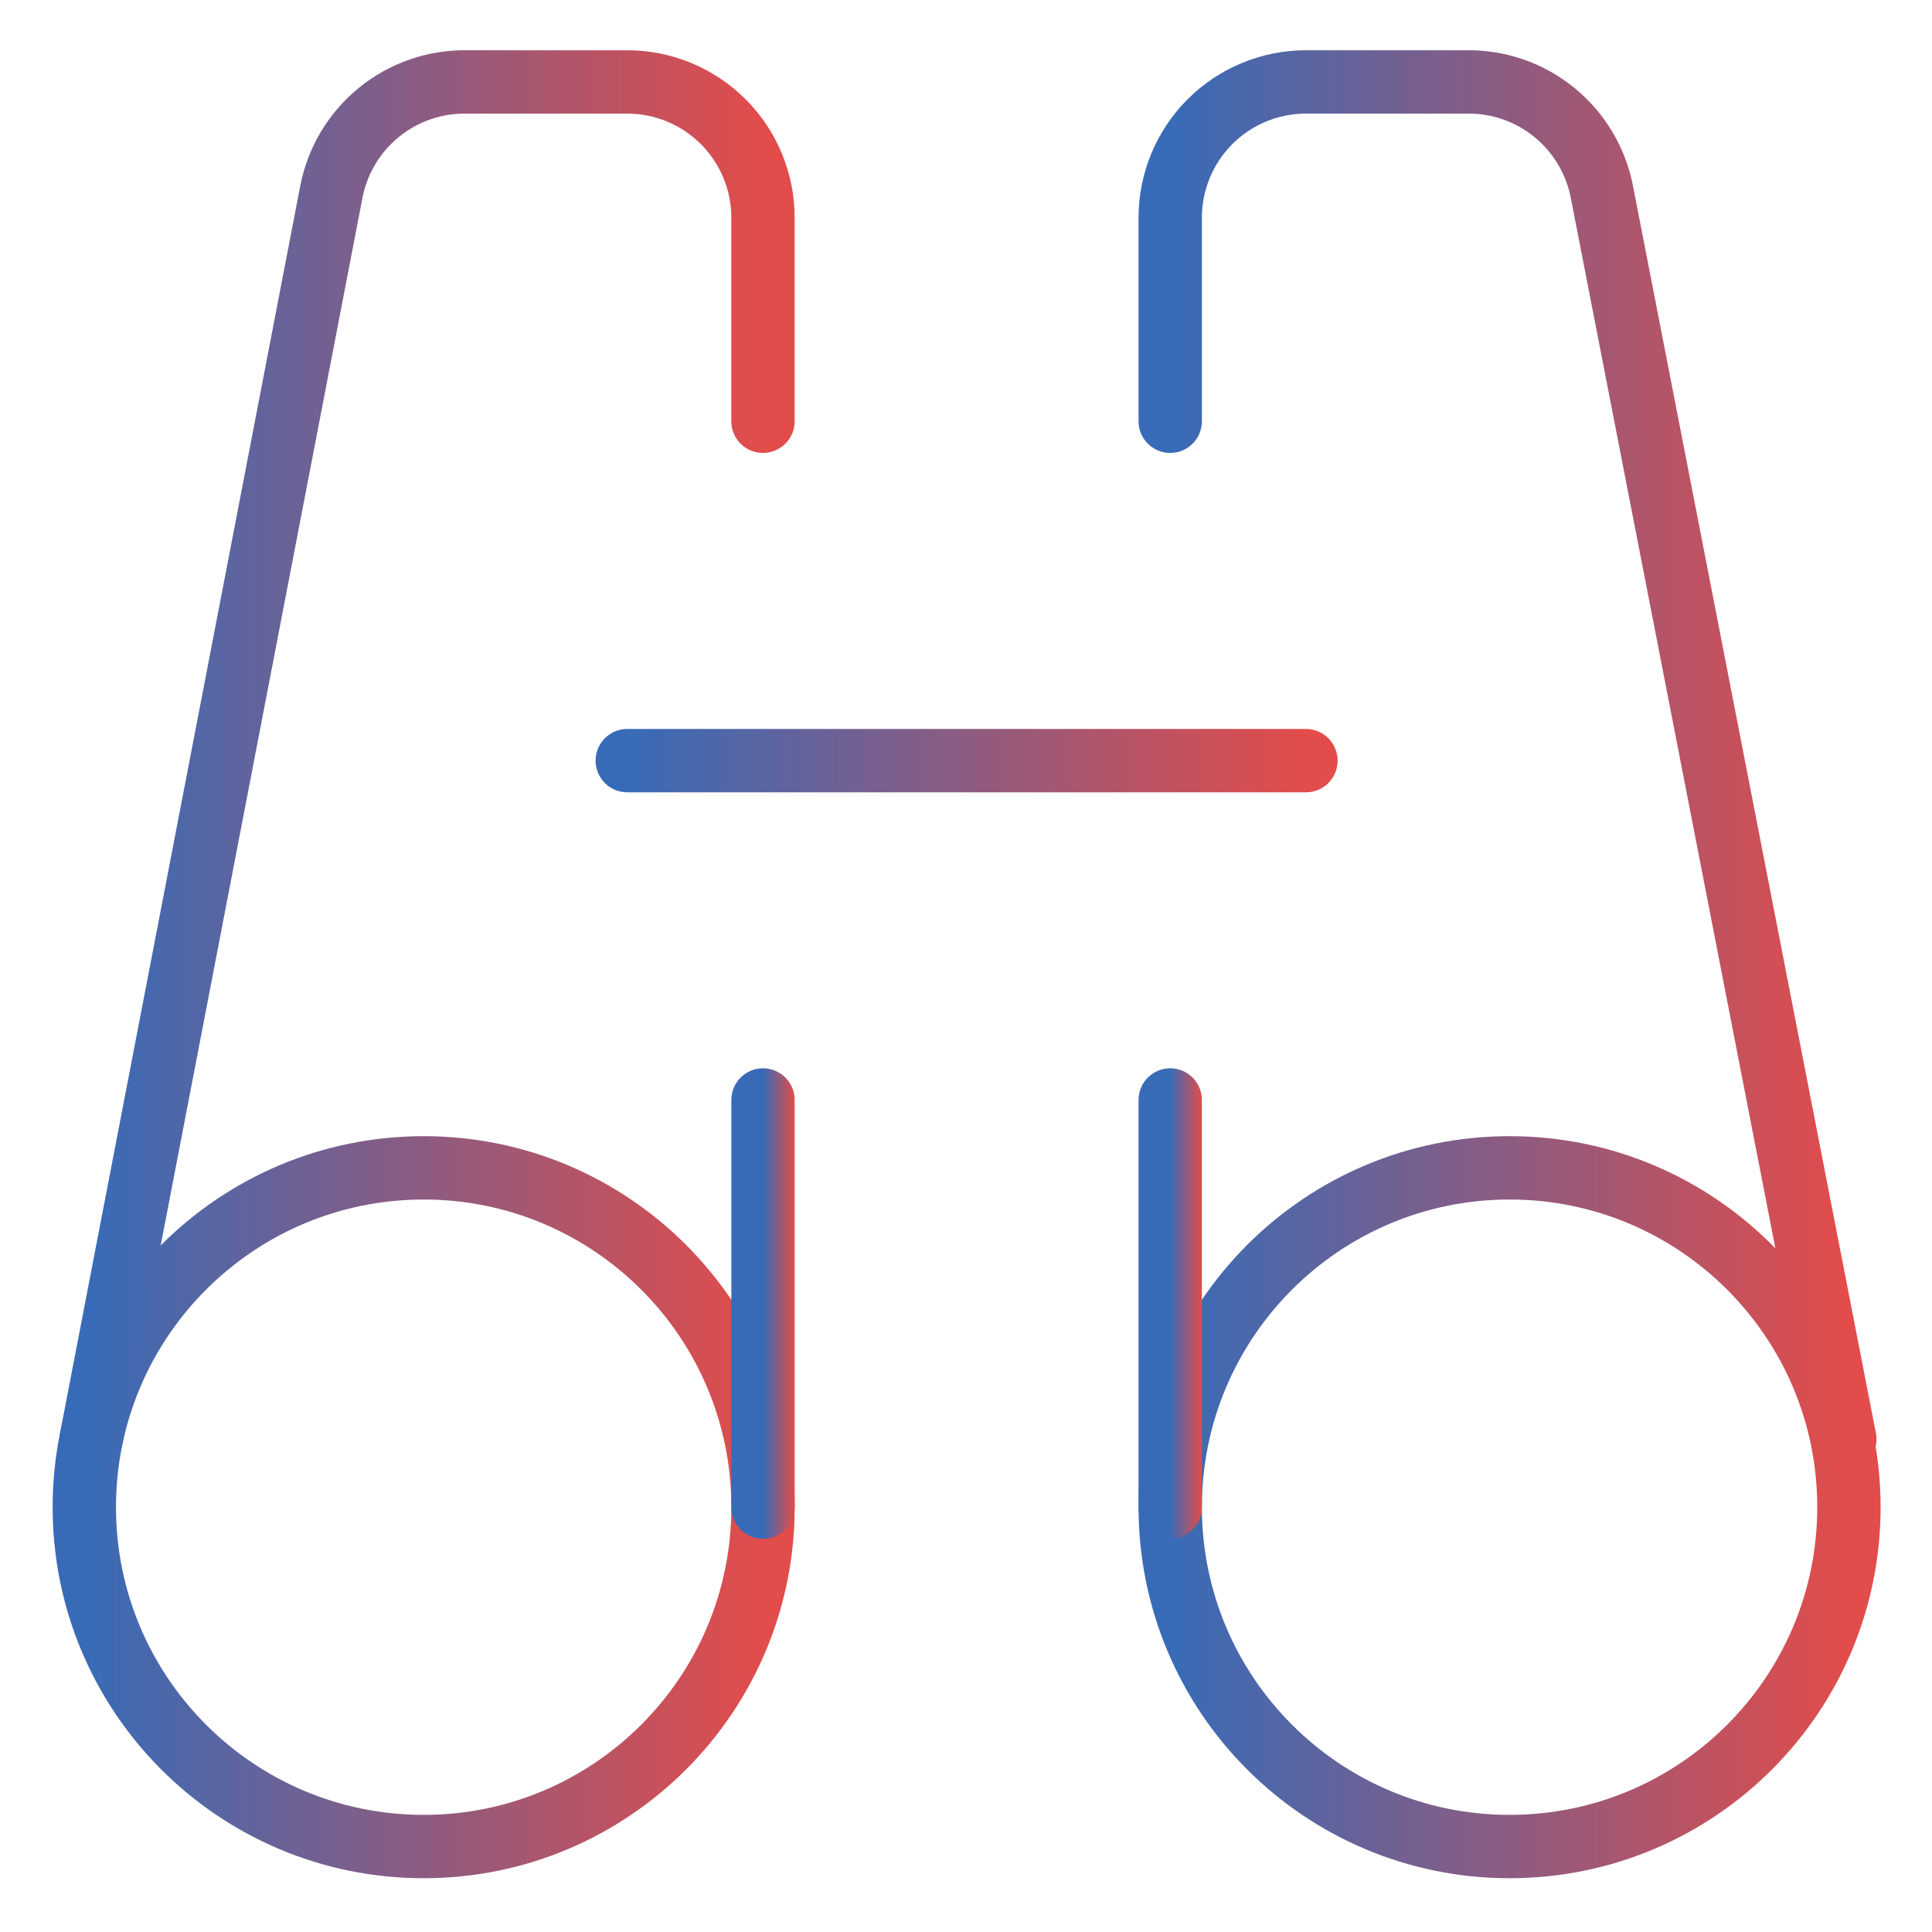
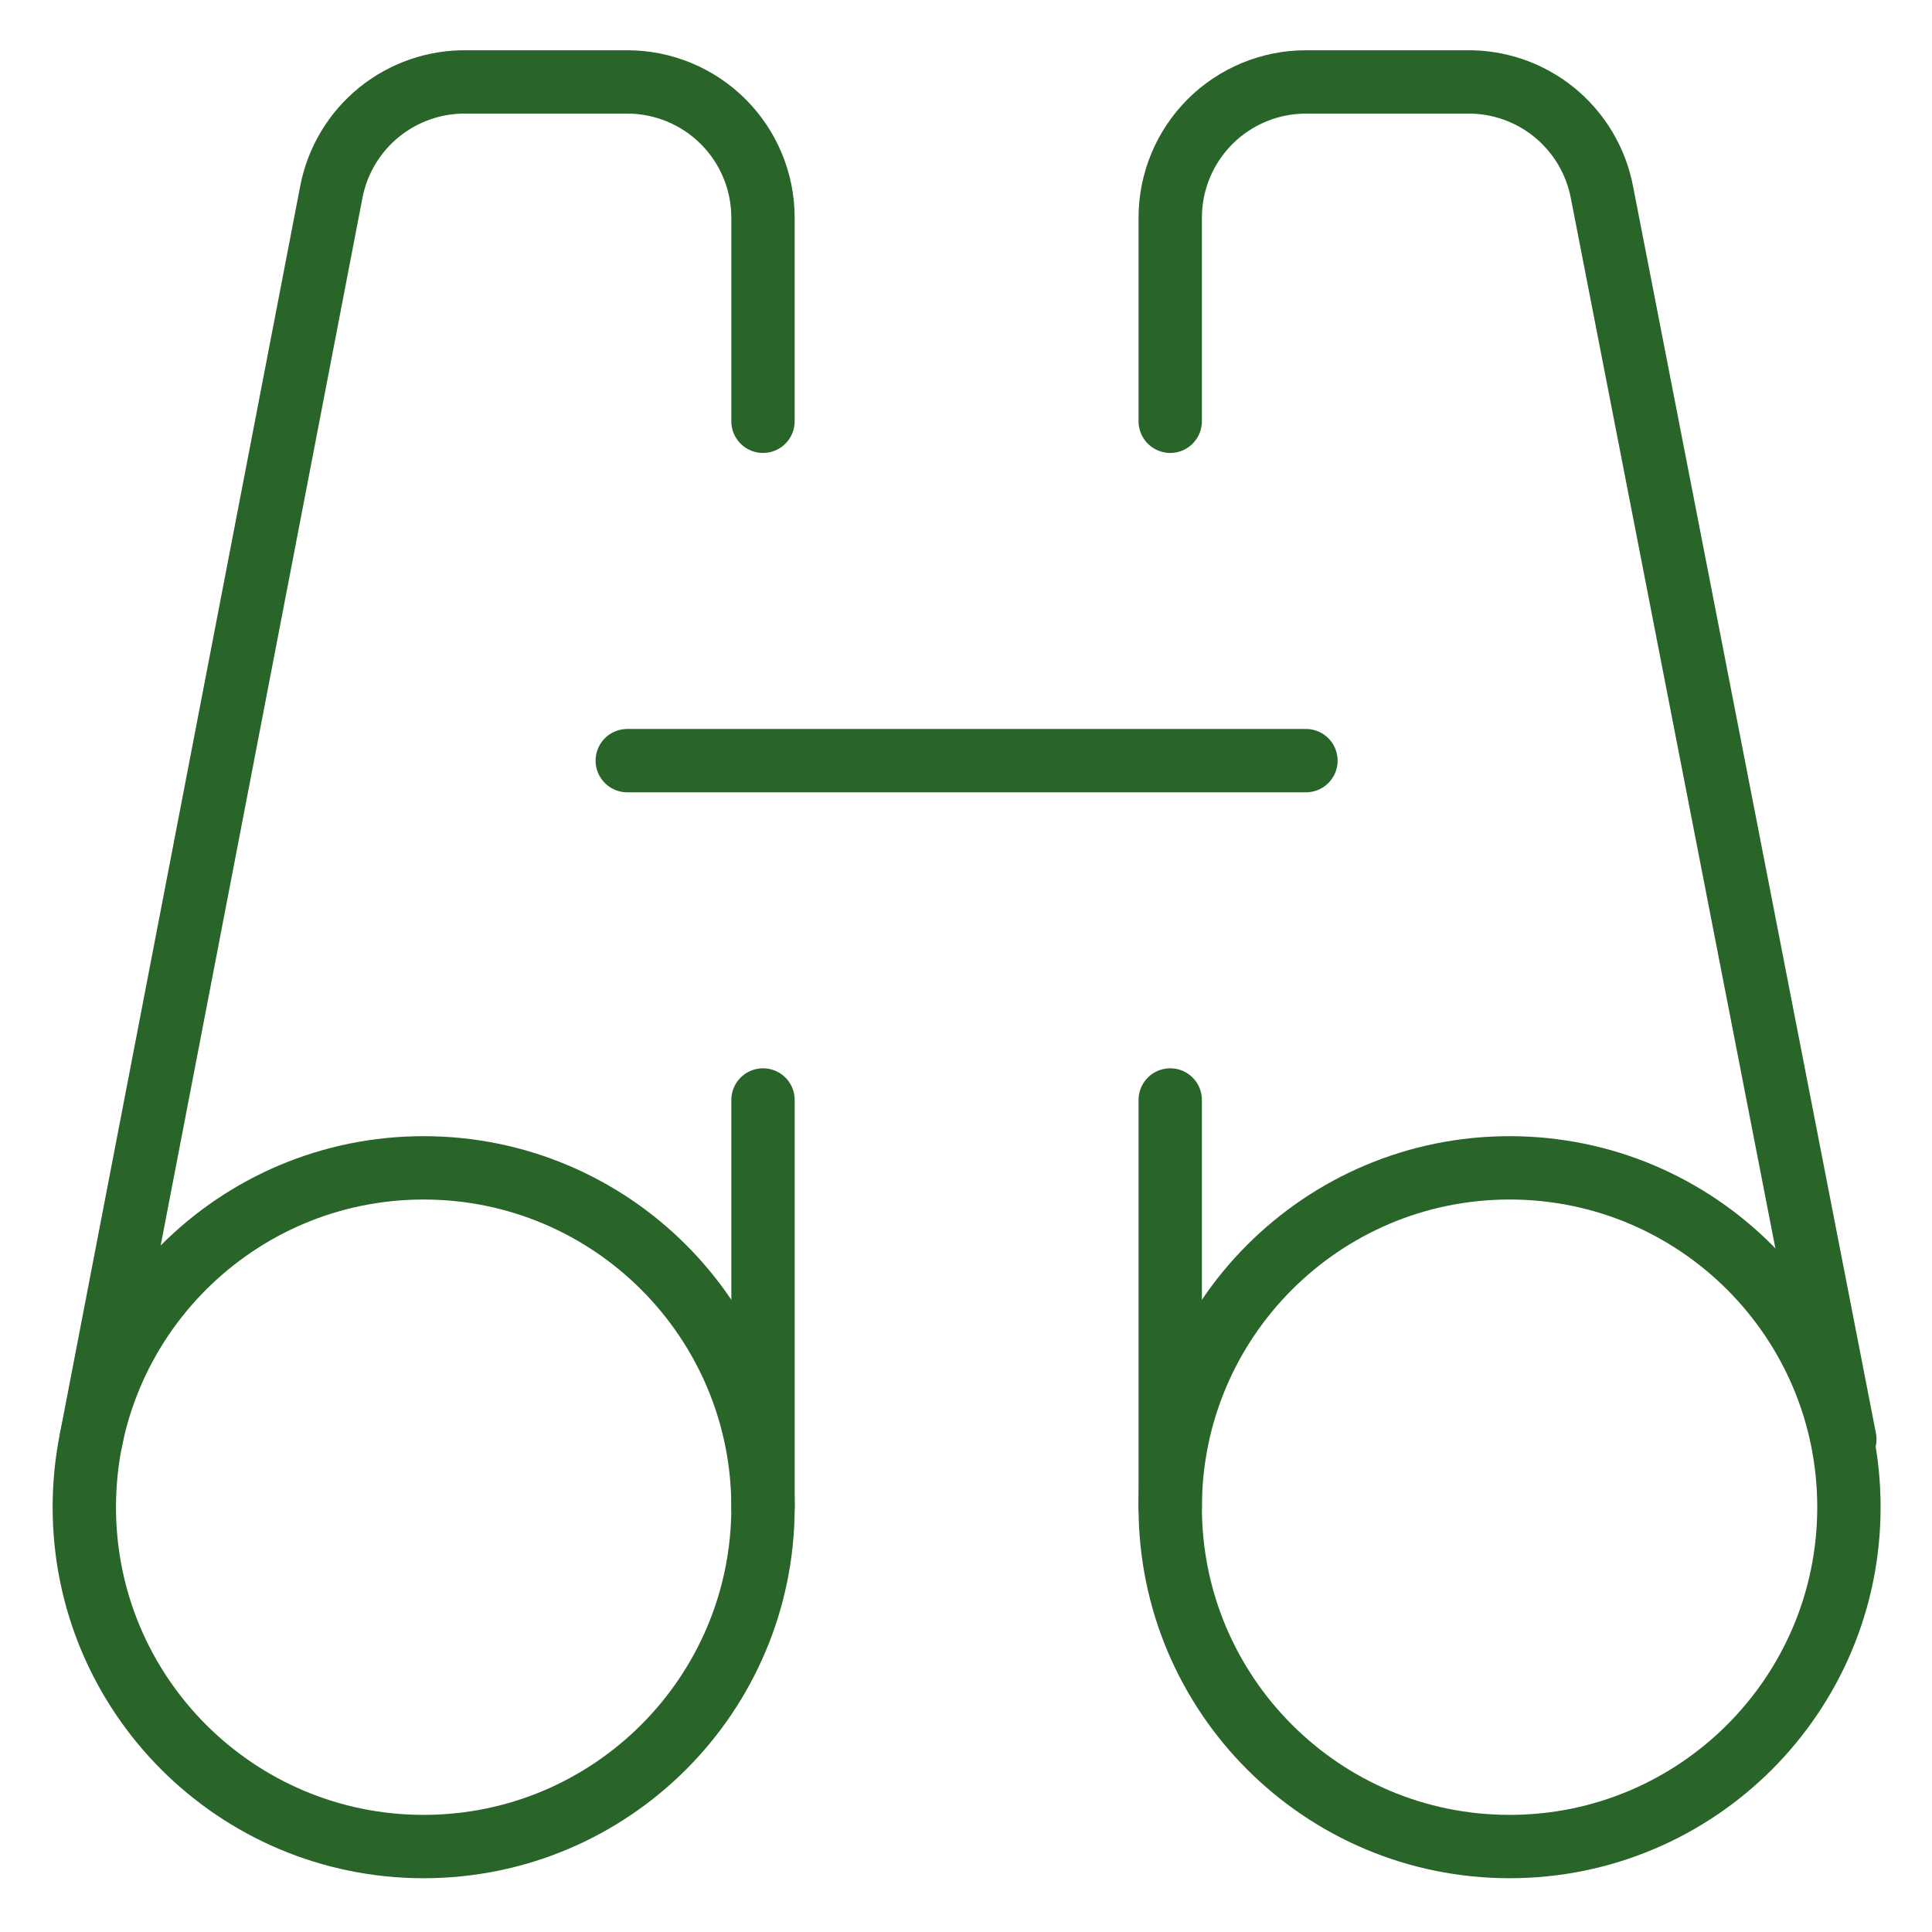
<svg xmlns="http://www.w3.org/2000/svg" width="61" height="61" viewBox="0 0 61 61" fill="none">
-   <path d="M13.376 58.302C19.294 58.302 24.091 53.505 24.091 47.587C24.091 41.67 19.294 36.873 13.376 36.873C7.459 36.873 2.662 41.67 2.662 47.587C2.662 53.505 7.459 58.302 13.376 58.302Z" stroke="url(#paint0_linear_574_434)" stroke-width="2" stroke-linecap="round" stroke-linejoin="round" />
-   <path d="M24.09 13.301V6.872C24.09 5.736 23.639 4.646 22.835 3.842C22.031 3.038 20.941 2.587 19.805 2.587H14.747C13.739 2.568 12.756 2.906 11.972 3.541C11.188 4.176 10.653 5.068 10.462 6.058L2.876 45.444" stroke="url(#paint1_linear_574_434)" stroke-width="2" stroke-linecap="round" stroke-linejoin="round" />
-   <path d="M19.805 24.016H41.233" stroke="url(#paint2_linear_574_434)" stroke-width="2" stroke-linecap="round" stroke-linejoin="round" />
-   <path d="M24.091 34.73V47.588" stroke="url(#paint3_linear_574_434)" stroke-width="2" stroke-linecap="round" stroke-linejoin="round" />
-   <path d="M47.663 58.302C53.58 58.302 58.377 53.505 58.377 47.587C58.377 41.67 53.58 36.873 47.663 36.873C41.745 36.873 36.948 41.67 36.948 47.587C36.948 53.505 41.745 58.302 47.663 58.302Z" stroke="url(#paint4_linear_574_434)" stroke-width="2" stroke-linecap="round" stroke-linejoin="round" />
-   <path d="M36.948 13.301V6.872C36.948 5.736 37.4 4.646 38.203 3.842C39.007 3.038 40.097 2.587 41.234 2.587H46.291C47.3 2.568 48.283 2.906 49.067 3.541C49.85 4.176 50.385 5.068 50.577 6.058L58.248 45.444" stroke="url(#paint5_linear_574_434)" stroke-width="2" stroke-linecap="round" stroke-linejoin="round" />
-   <path d="M36.948 34.73V47.588" stroke="url(#paint6_linear_574_434)" stroke-width="2" stroke-linecap="round" stroke-linejoin="round" />
+   <path d="M13.376 58.302C19.294 58.302 24.091 53.505 24.091 47.587C24.091 41.67 19.294 36.873 13.376 36.873C7.459 36.873 2.662 41.67 2.662 47.587C2.662 53.505 7.459 58.302 13.376 58.302Z" stroke="rgb(41,100,41)" stroke-width="2" stroke-linecap="round" stroke-linejoin="round" />
+   <path d="M24.09 13.301V6.872C24.09 5.736 23.639 4.646 22.835 3.842C22.031 3.038 20.941 2.587 19.805 2.587H14.747C13.739 2.568 12.756 2.906 11.972 3.541C11.188 4.176 10.653 5.068 10.462 6.058L2.876 45.444" stroke="rgb(41,100,41)" stroke-width="2" stroke-linecap="round" stroke-linejoin="round" />
+   <path d="M19.805 24.016H41.233" stroke="rgb(41,100,41)" stroke-width="2" stroke-linecap="round" stroke-linejoin="round" />
+   <path d="M24.091 34.73V47.588" stroke="rgb(41,100,41)" stroke-width="2" stroke-linecap="round" stroke-linejoin="round" />
+   <path d="M47.663 58.302C53.58 58.302 58.377 53.505 58.377 47.587C58.377 41.67 53.58 36.873 47.663 36.873C41.745 36.873 36.948 41.67 36.948 47.587C36.948 53.505 41.745 58.302 47.663 58.302Z" stroke="rgb(41,100,41)" stroke-width="2" stroke-linecap="round" stroke-linejoin="round" />
+   <path d="M36.948 13.301V6.872C36.948 5.736 37.4 4.646 38.203 3.842C39.007 3.038 40.097 2.587 41.234 2.587H46.291C47.3 2.568 48.283 2.906 49.067 3.541C49.85 4.176 50.385 5.068 50.577 6.058L58.248 45.444" stroke="rgb(41,100,41)" stroke-width="2" stroke-linecap="round" stroke-linejoin="round" />
+   <path d="M36.948 34.73V47.588" stroke="rgb(41,100,41)" stroke-width="2" stroke-linecap="round" stroke-linejoin="round" />
  <defs>
    <linearGradient id="paint0_linear_574_434" x1="2.662" y1="47.587" x2="24.091" y2="47.587" gradientUnits="userSpaceOnUse">
      <stop stop-color="#386BB7" />
      <stop offset="1" stop-color="#E24C4A" />
    </linearGradient>
    <linearGradient id="paint1_linear_574_434" x1="2.876" y1="24.015" x2="24.09" y2="24.015" gradientUnits="userSpaceOnUse">
      <stop stop-color="#386BB7" />
      <stop offset="1" stop-color="#E24C4A" />
    </linearGradient>
    <linearGradient id="paint2_linear_574_434" x1="19.805" y1="24.516" x2="41.233" y2="24.516" gradientUnits="userSpaceOnUse">
      <stop stop-color="#386BB7" />
      <stop offset="1" stop-color="#E24C4A" />
    </linearGradient>
    <linearGradient id="paint3_linear_574_434" x1="24.091" y1="41.159" x2="25.091" y2="41.159" gradientUnits="userSpaceOnUse">
      <stop stop-color="#386BB7" />
      <stop offset="1" stop-color="#E24C4A" />
    </linearGradient>
    <linearGradient id="paint4_linear_574_434" x1="36.948" y1="47.587" x2="58.377" y2="47.587" gradientUnits="userSpaceOnUse">
      <stop stop-color="#386BB7" />
      <stop offset="1" stop-color="#E24C4A" />
    </linearGradient>
    <linearGradient id="paint5_linear_574_434" x1="36.948" y1="24.015" x2="58.248" y2="24.015" gradientUnits="userSpaceOnUse">
      <stop stop-color="#386BB7" />
      <stop offset="1" stop-color="#E24C4A" />
    </linearGradient>
    <linearGradient id="paint6_linear_574_434" x1="36.948" y1="41.159" x2="37.948" y2="41.159" gradientUnits="userSpaceOnUse">
      <stop stop-color="#386BB7" />
      <stop offset="1" stop-color="#E24C4A" />
    </linearGradient>
  </defs>
</svg>
